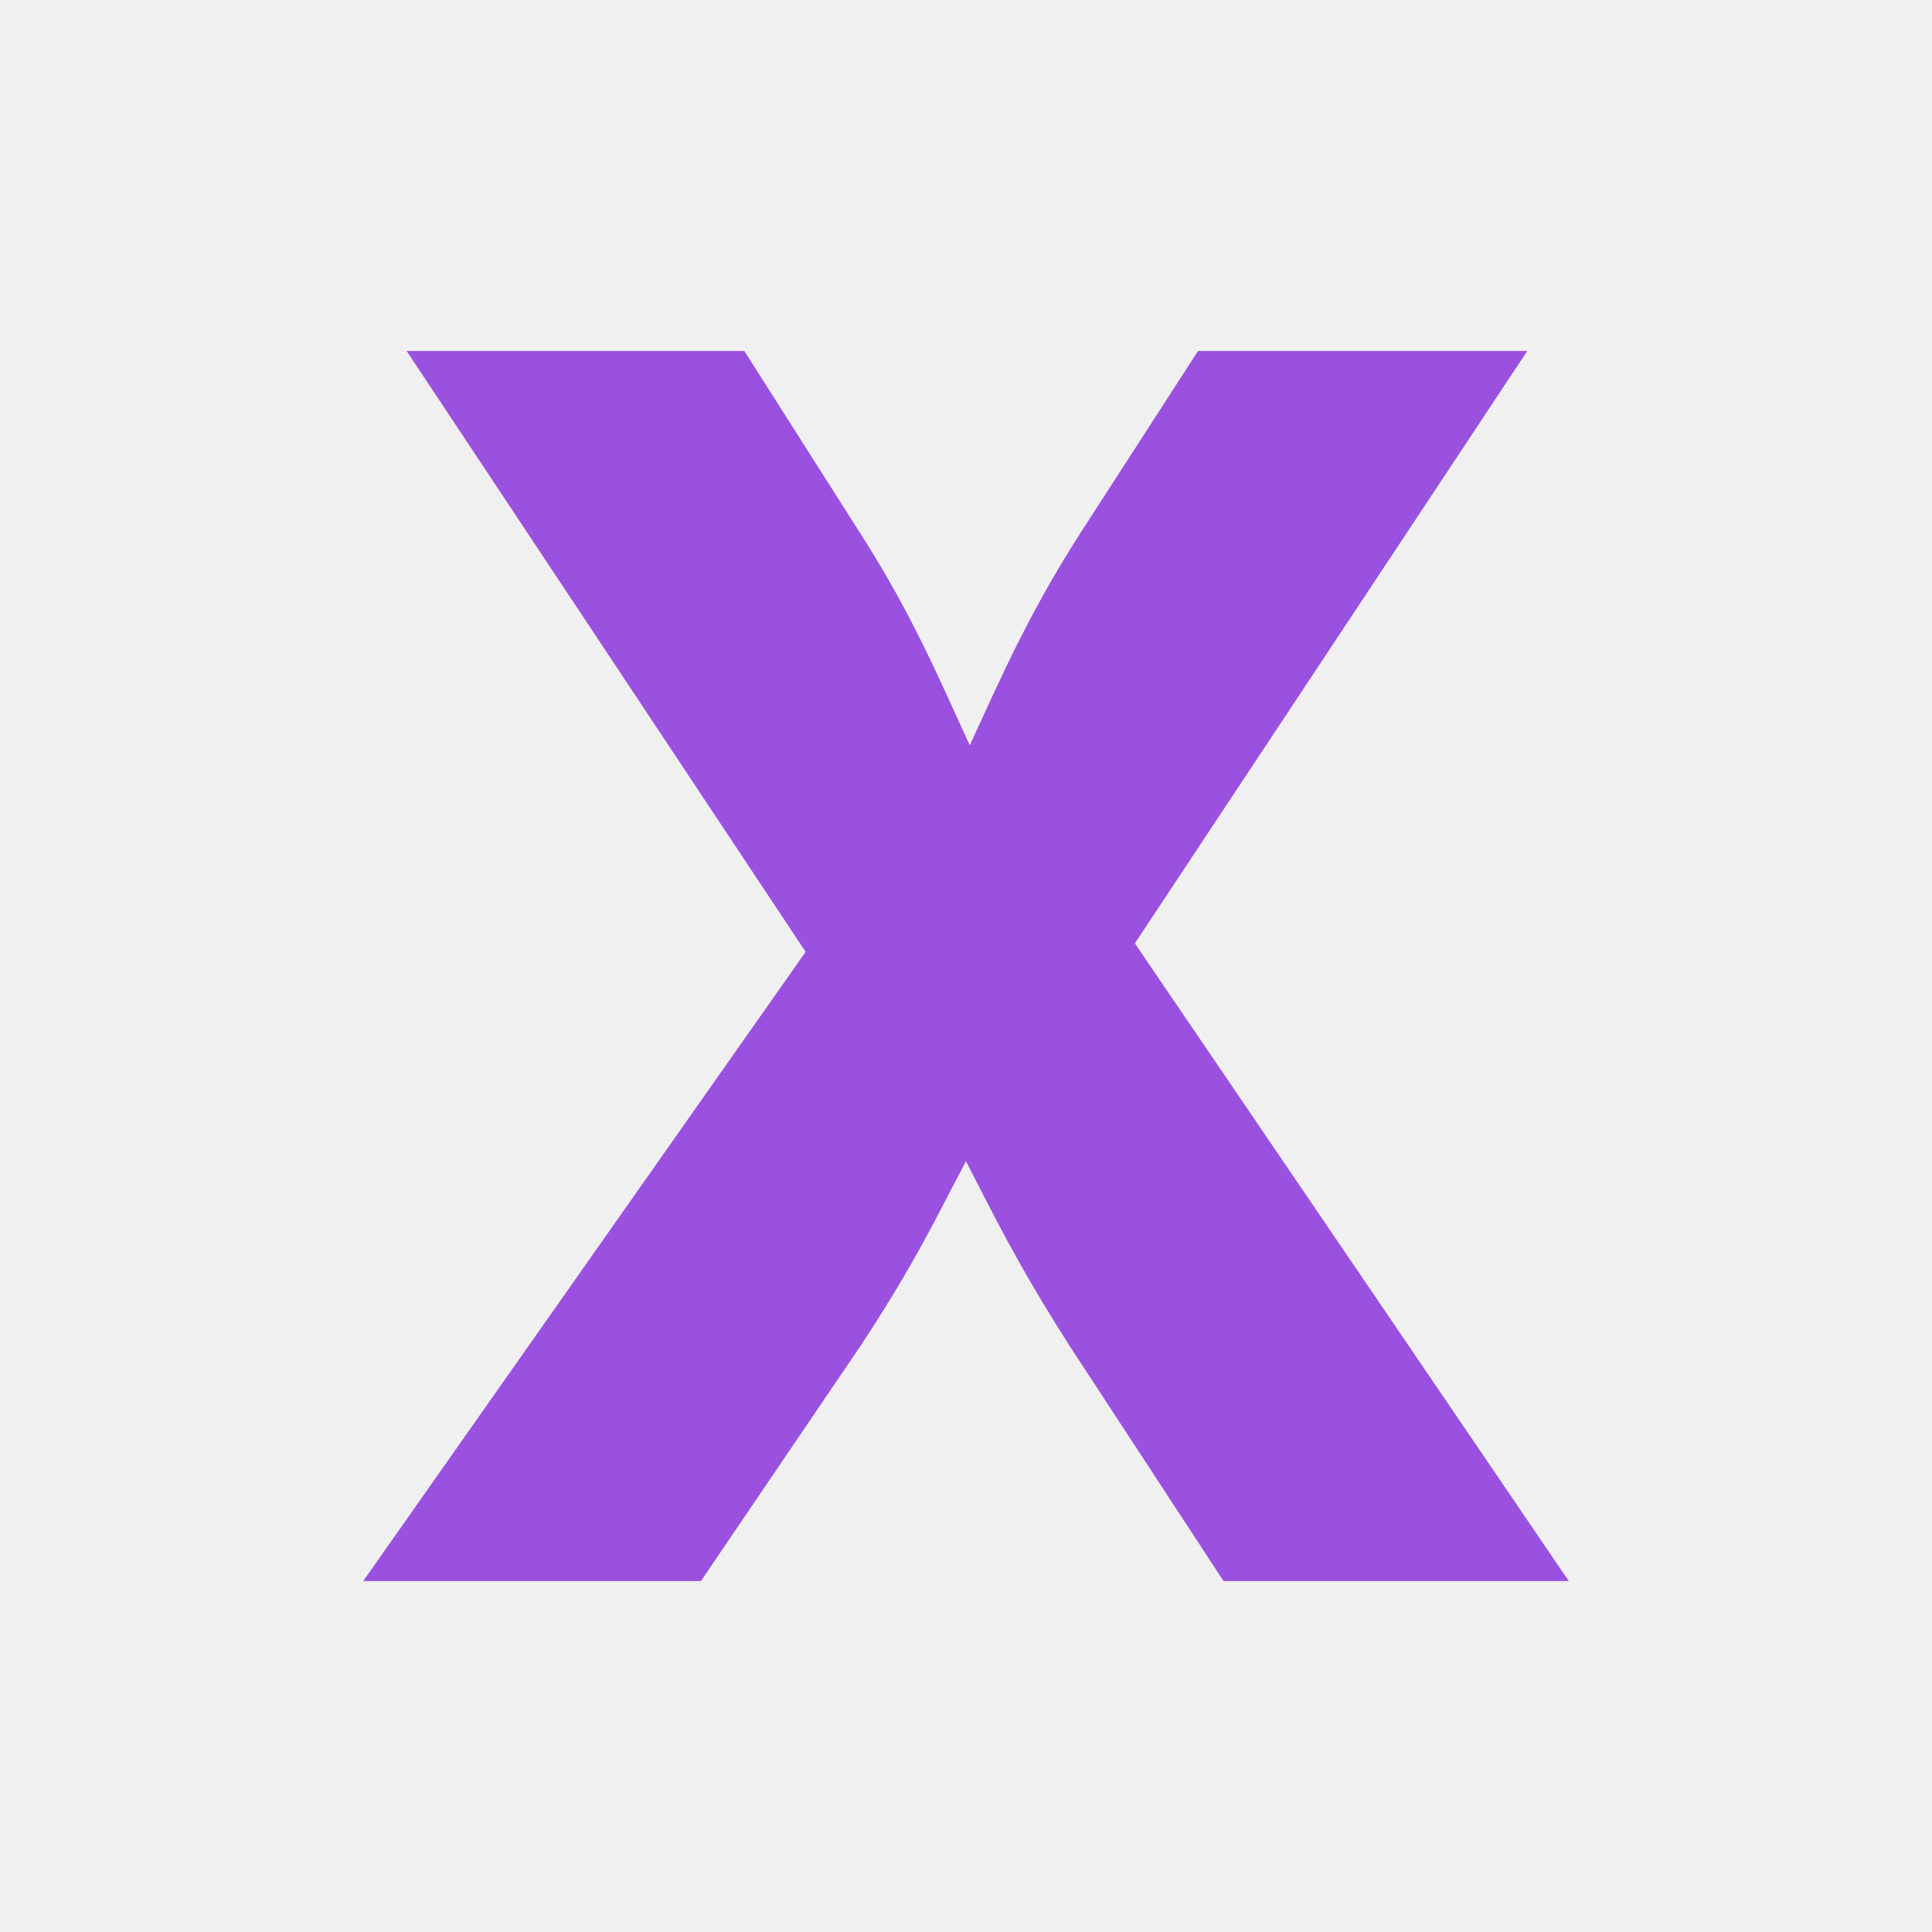
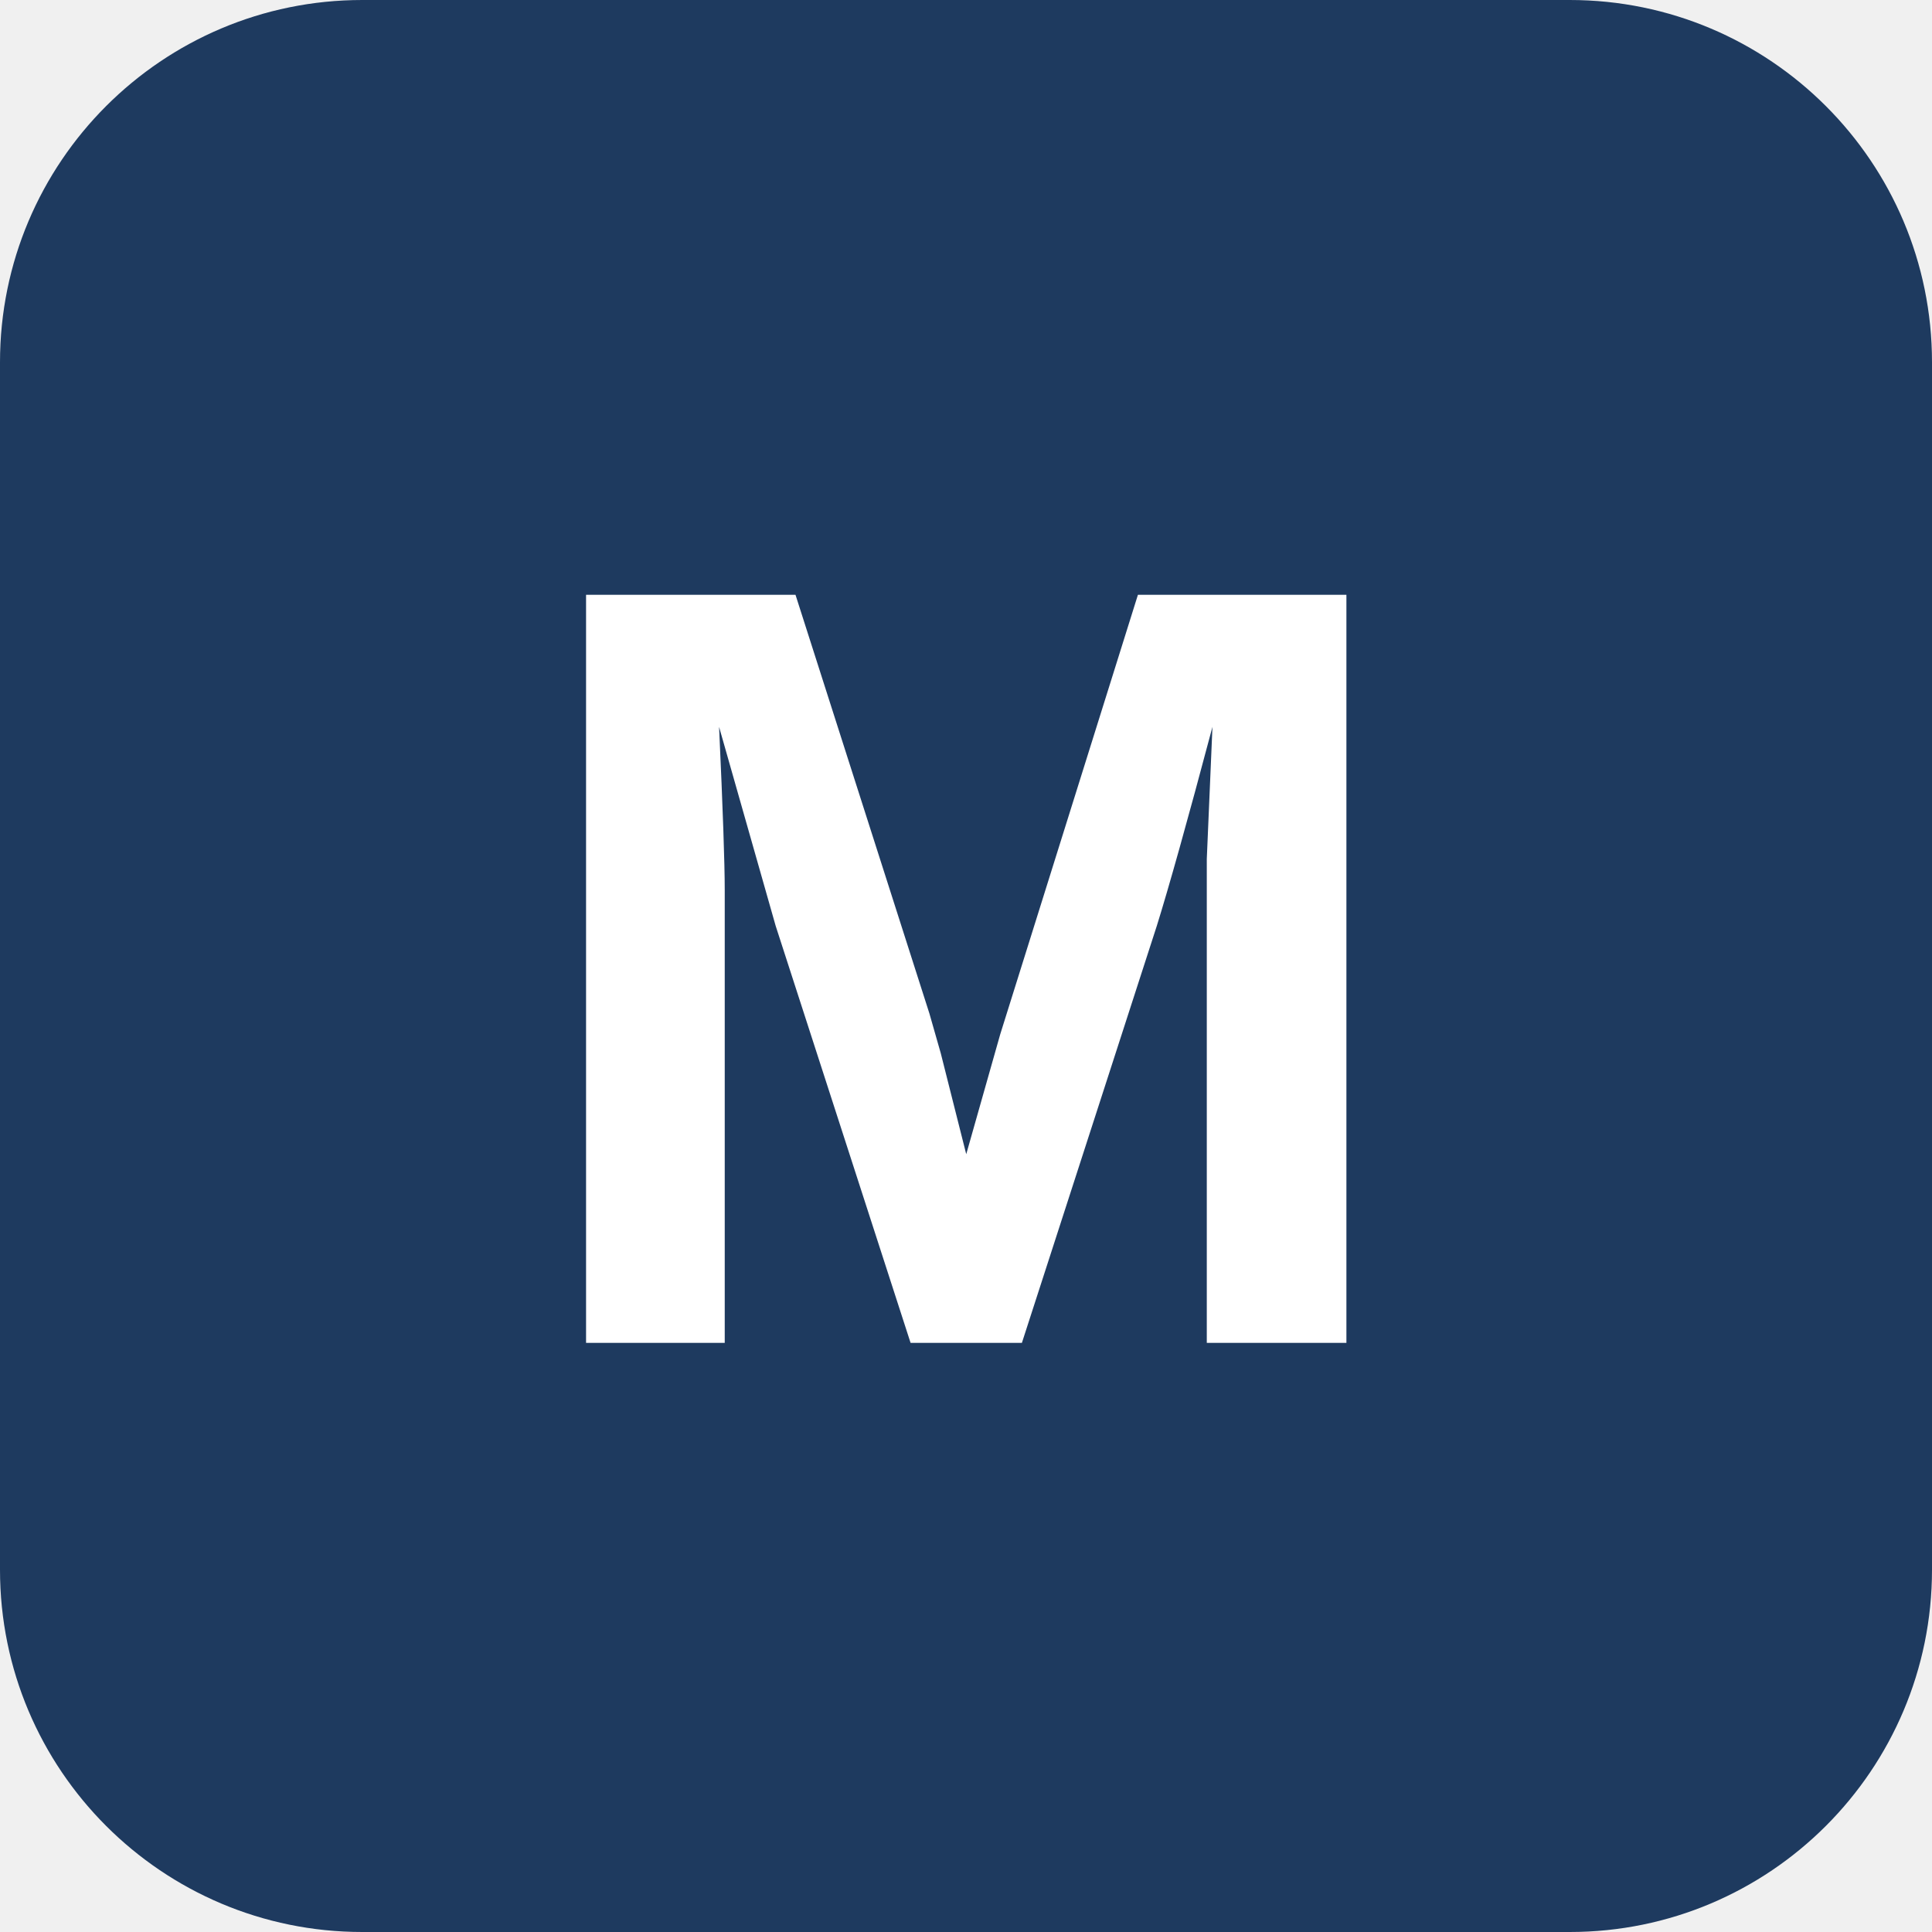
- <svg xmlns="http://www.w3.org/2000/svg" viewBox="0 0 32 32" width="32" height="32">
-   <text x="50%" y="50%" dominant-baseline="central" text-anchor="middle" font-family="Inter, system-ui, sans-serif" font-weight="800" font-size="28" fill="#9B51E0">X</text>
+ <svg xmlns="http://www.w3.org/2000/svg" viewBox="0 0 32 32">
+   <rect width="32" height="32" rx="6" fill="#1e3a5f" />
+   <text x="50%" y="50%" dominant-baseline="central" text-anchor="middle" fill="white" font-size="18" font-family="Arial" font-weight="bold">M</text>
</svg>
